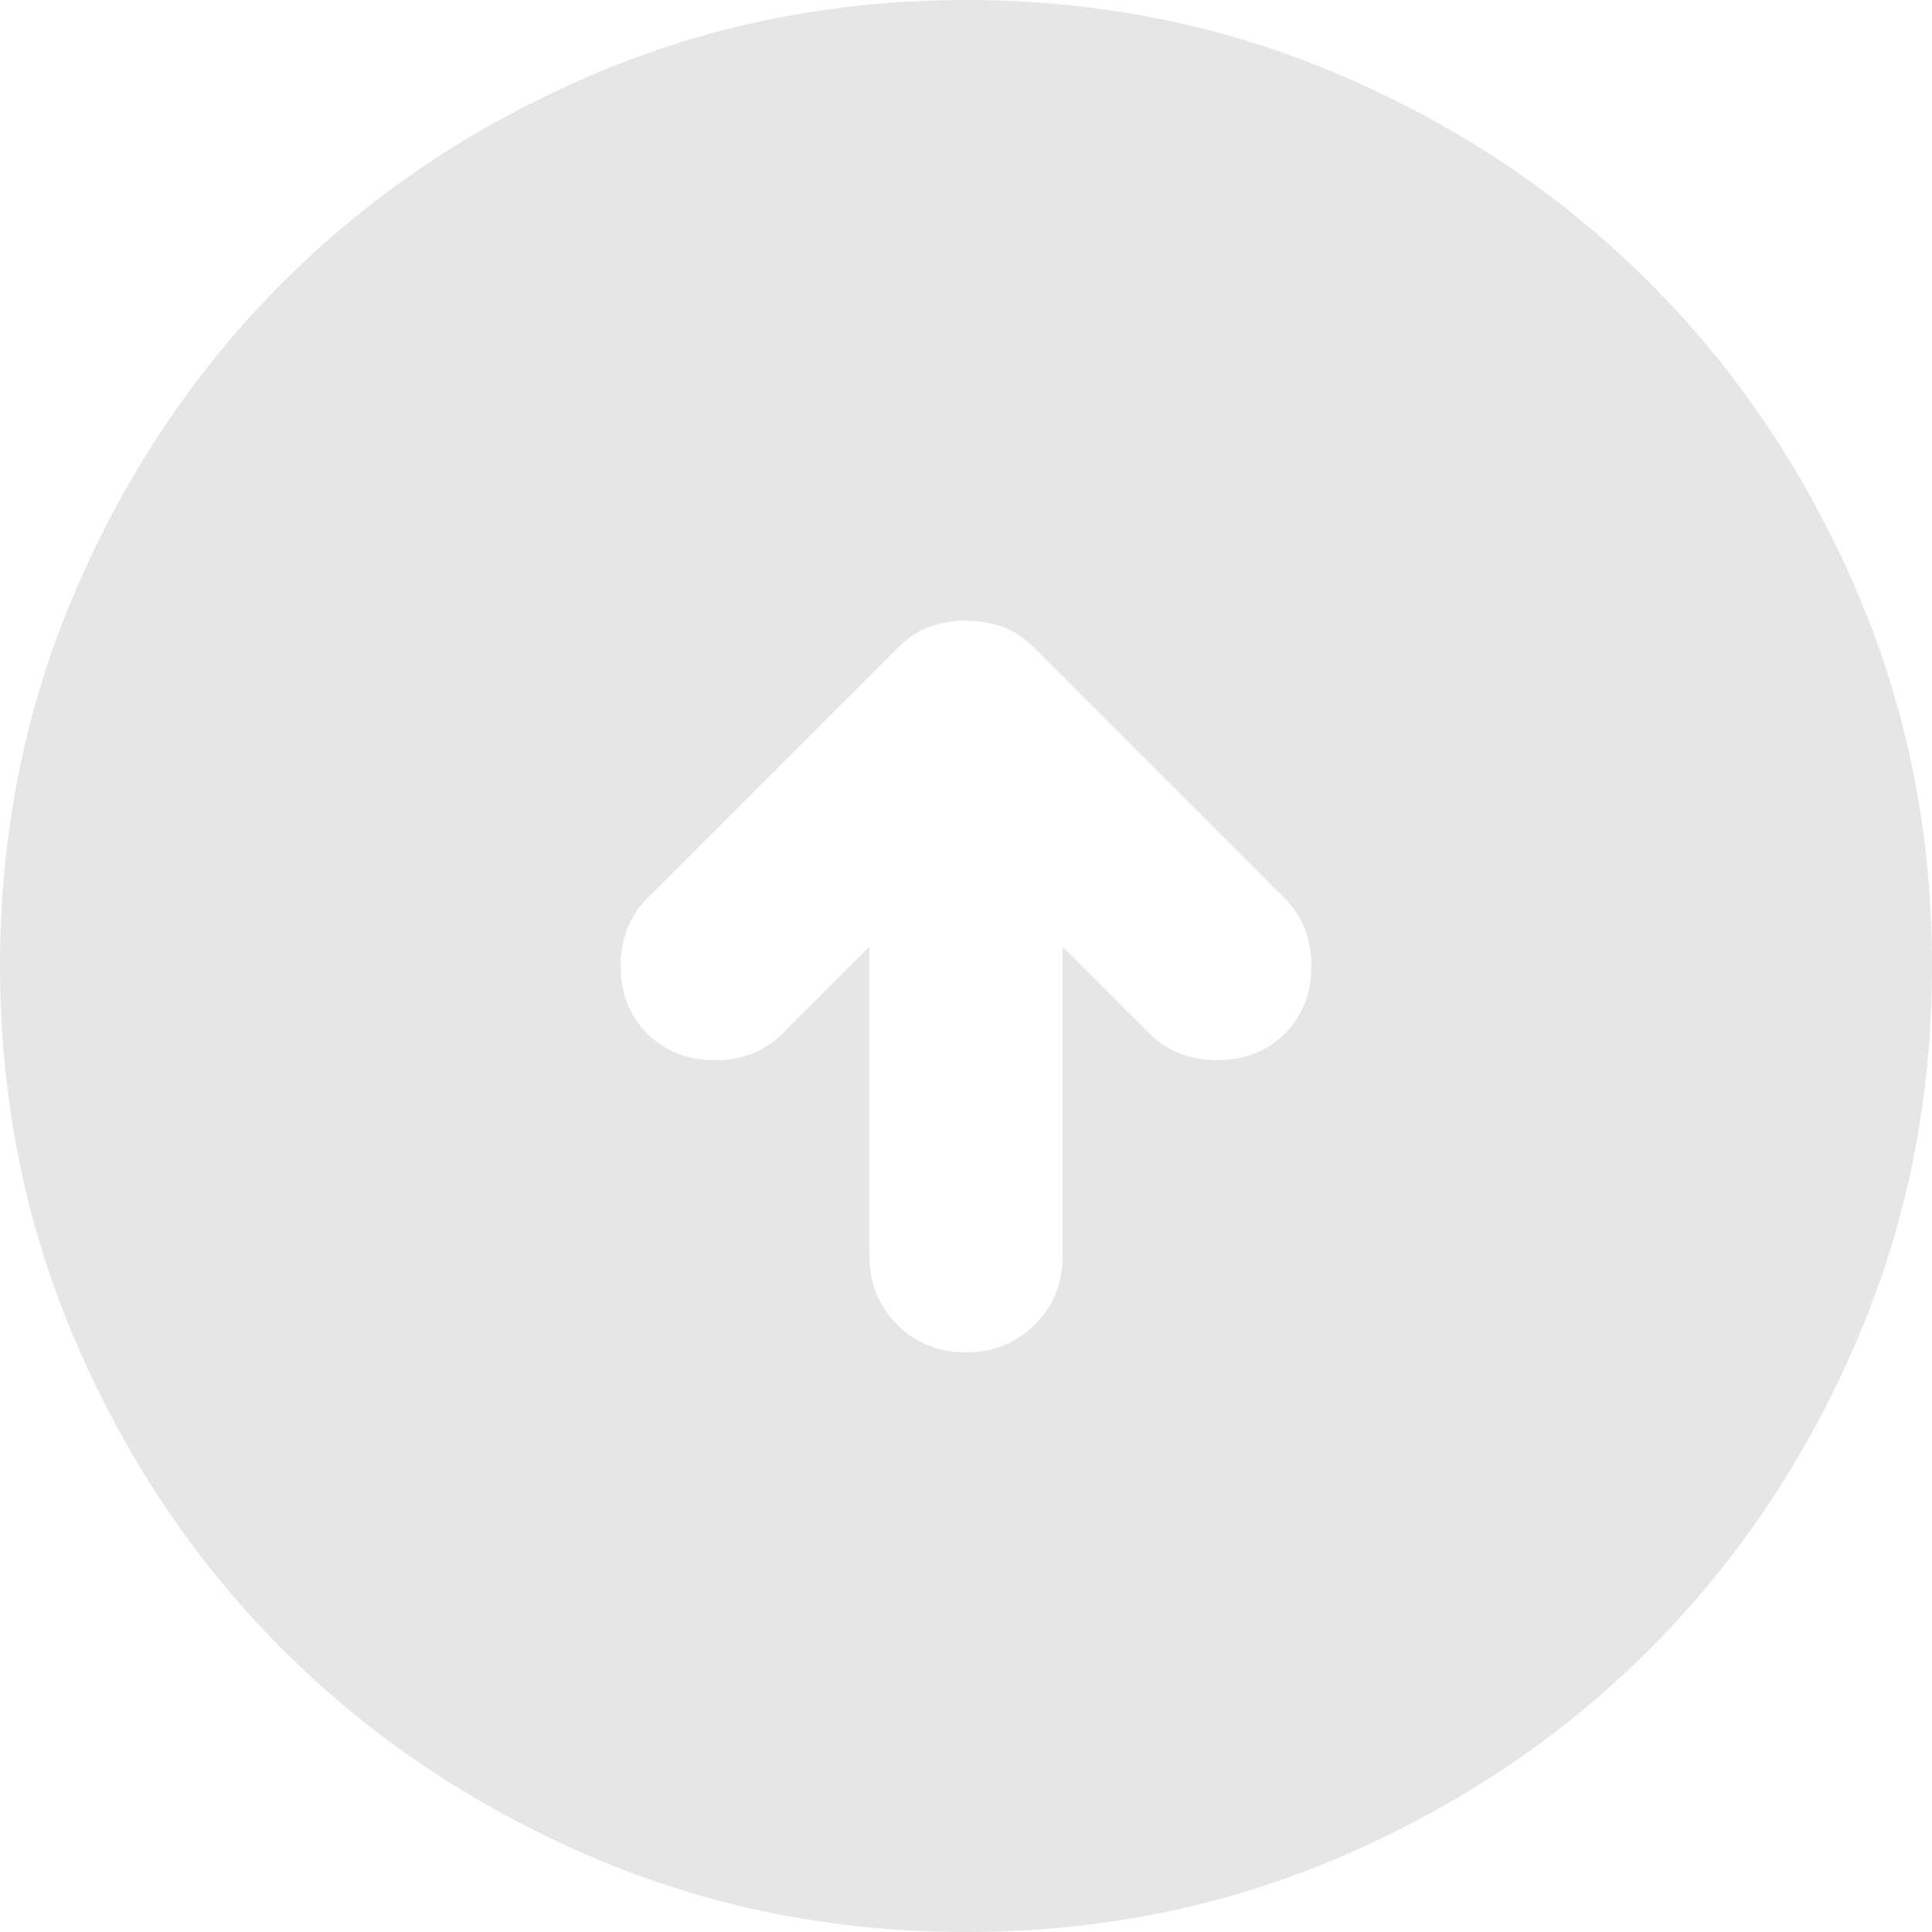
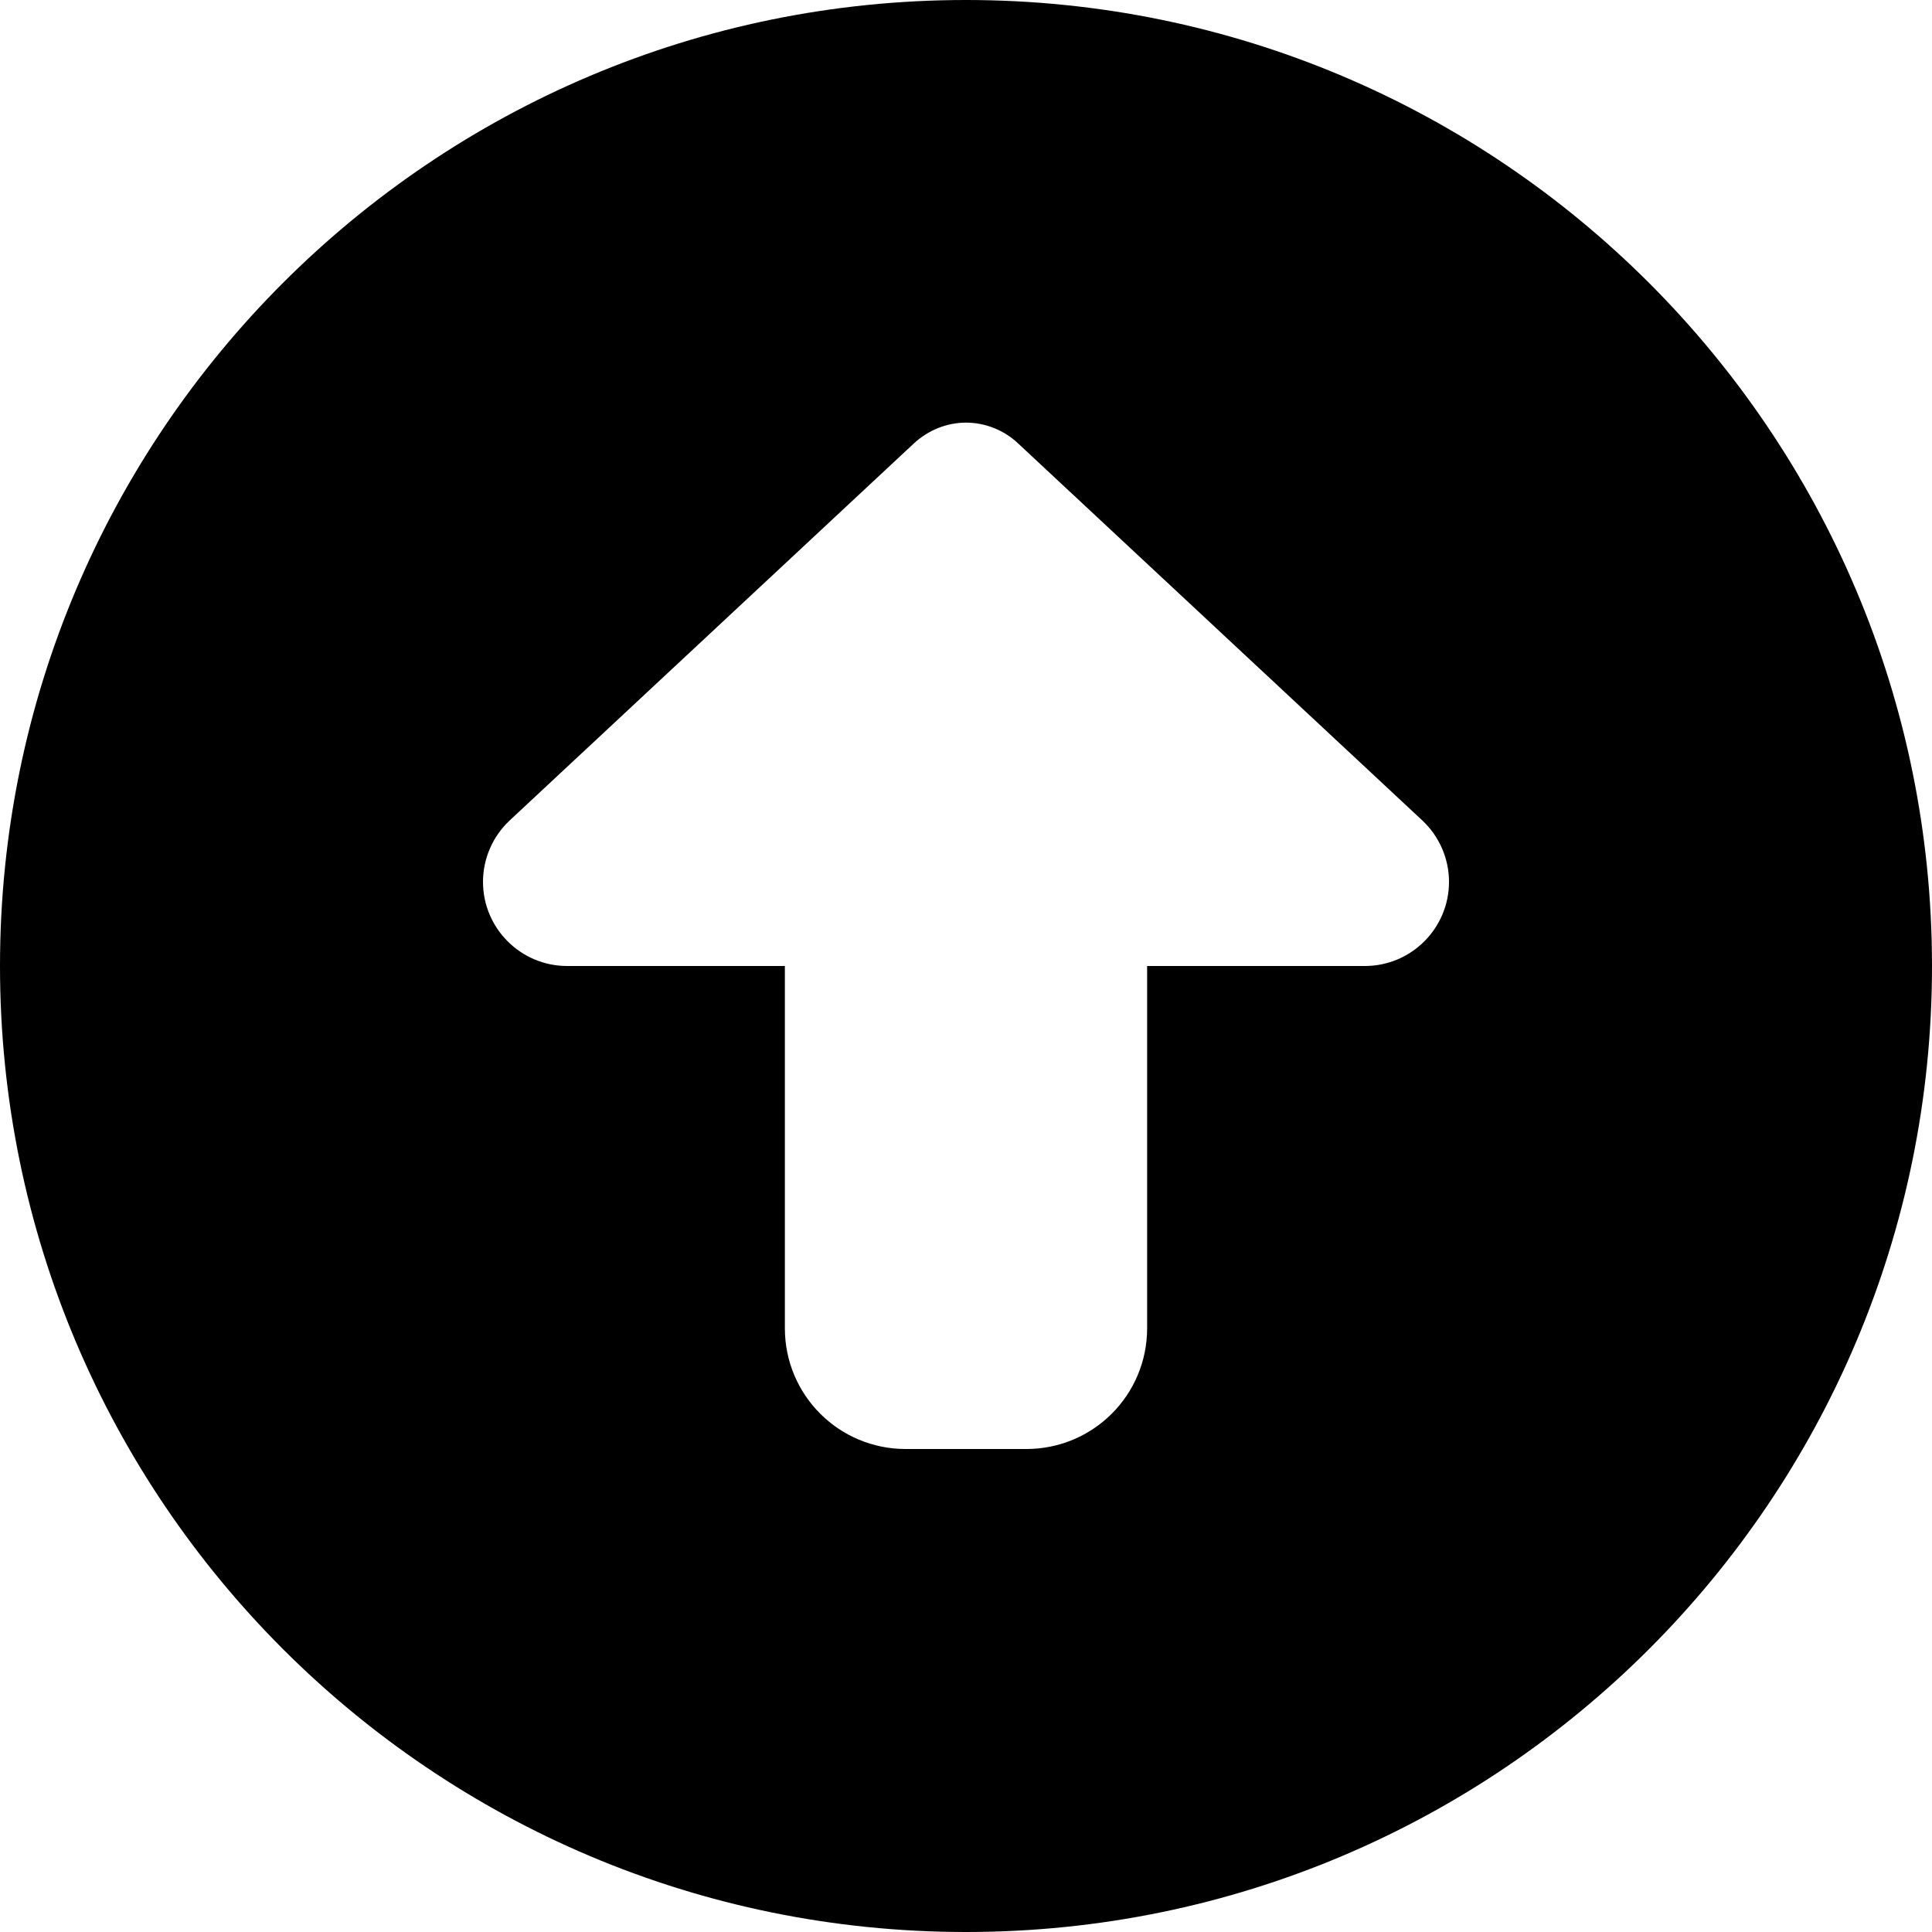
- <svg xmlns="http://www.w3.org/2000/svg" width="32" height="32" viewBox="0 0 32 32" fill="currentColor">
-   <g clip-path="url(#clip0_248_2691)">
-     <path opacity="0.1" d="M16 22.4C16.453 22.4 16.834 22.246 17.141 21.939C17.448 21.632 17.601 21.252 17.6 20.8V15.68L19.04 17.12C19.333 17.413 19.707 17.56 20.16 17.56C20.613 17.56 20.987 17.413 21.28 17.12C21.573 16.827 21.72 16.453 21.72 16C21.72 15.547 21.573 15.173 21.28 14.88L17.12 10.72C16.96 10.56 16.787 10.447 16.6 10.381C16.413 10.315 16.213 10.281 16 10.28C15.787 10.28 15.587 10.314 15.4 10.381C15.213 10.448 15.04 10.561 14.88 10.72L10.72 14.88C10.427 15.173 10.28 15.547 10.28 16C10.28 16.453 10.427 16.827 10.72 17.12C11.013 17.413 11.387 17.56 11.84 17.56C12.293 17.56 12.667 17.413 12.96 17.12L14.4 15.68V20.8C14.4 21.253 14.554 21.634 14.861 21.941C15.168 22.248 15.548 22.401 16 22.4ZM16 32C13.787 32 11.707 31.58 9.76 30.739C7.813 29.899 6.12 28.759 4.68 27.32C3.24 25.88 2.1 24.187 1.261 22.24C0.421 20.293 0.001 18.213 0 16C0 13.787 0.42 11.707 1.261 9.76C2.101 7.813 3.241 6.12 4.68 4.68C6.12 3.24 7.813 2.1 9.76 1.261C11.707 0.421 13.787 0.001 16 0C18.213 0 20.293 0.42 22.24 1.261C24.187 2.101 25.88 3.241 27.32 4.68C28.76 6.12 29.9 7.813 30.741 9.76C31.581 11.707 32.001 13.787 32 16C32 18.213 31.58 20.293 30.739 22.24C29.899 24.187 28.759 25.88 27.32 27.32C25.88 28.76 24.187 29.9 22.24 30.741C20.293 31.581 18.213 32.001 16 32Z" fill="currentColor" />
-   </g>
-   <defs>
-     <clipPath id="clip0_248_2691">
-       <rect width="32" height="32" fill="currentColor" />
-     </clipPath>
-   </defs>
+ <svg xmlns="http://www.w3.org/2000/svg" height="1em" viewBox="0 0 512 512">
+   <path d="M256 512A256 256 0 1 0 256 0a256 256 0 1 0 0 512zM135.1 217.4l107.1-99.9c3.8-3.5 8.7-5.5 13.8-5.5s10.1 2 13.8 5.5l107.1 99.9c4.5 4.2 7.1 10.1 7.1 16.3c0 12.3-10 22.3-22.3 22.3H304v96c0 17.7-14.3 32-32 32H240c-17.7 0-32-14.3-32-32V256H150.3C138 256 128 246 128 233.7c0-6.2 2.6-12.1 7.1-16.3z" fill="currentColor" />
</svg>
